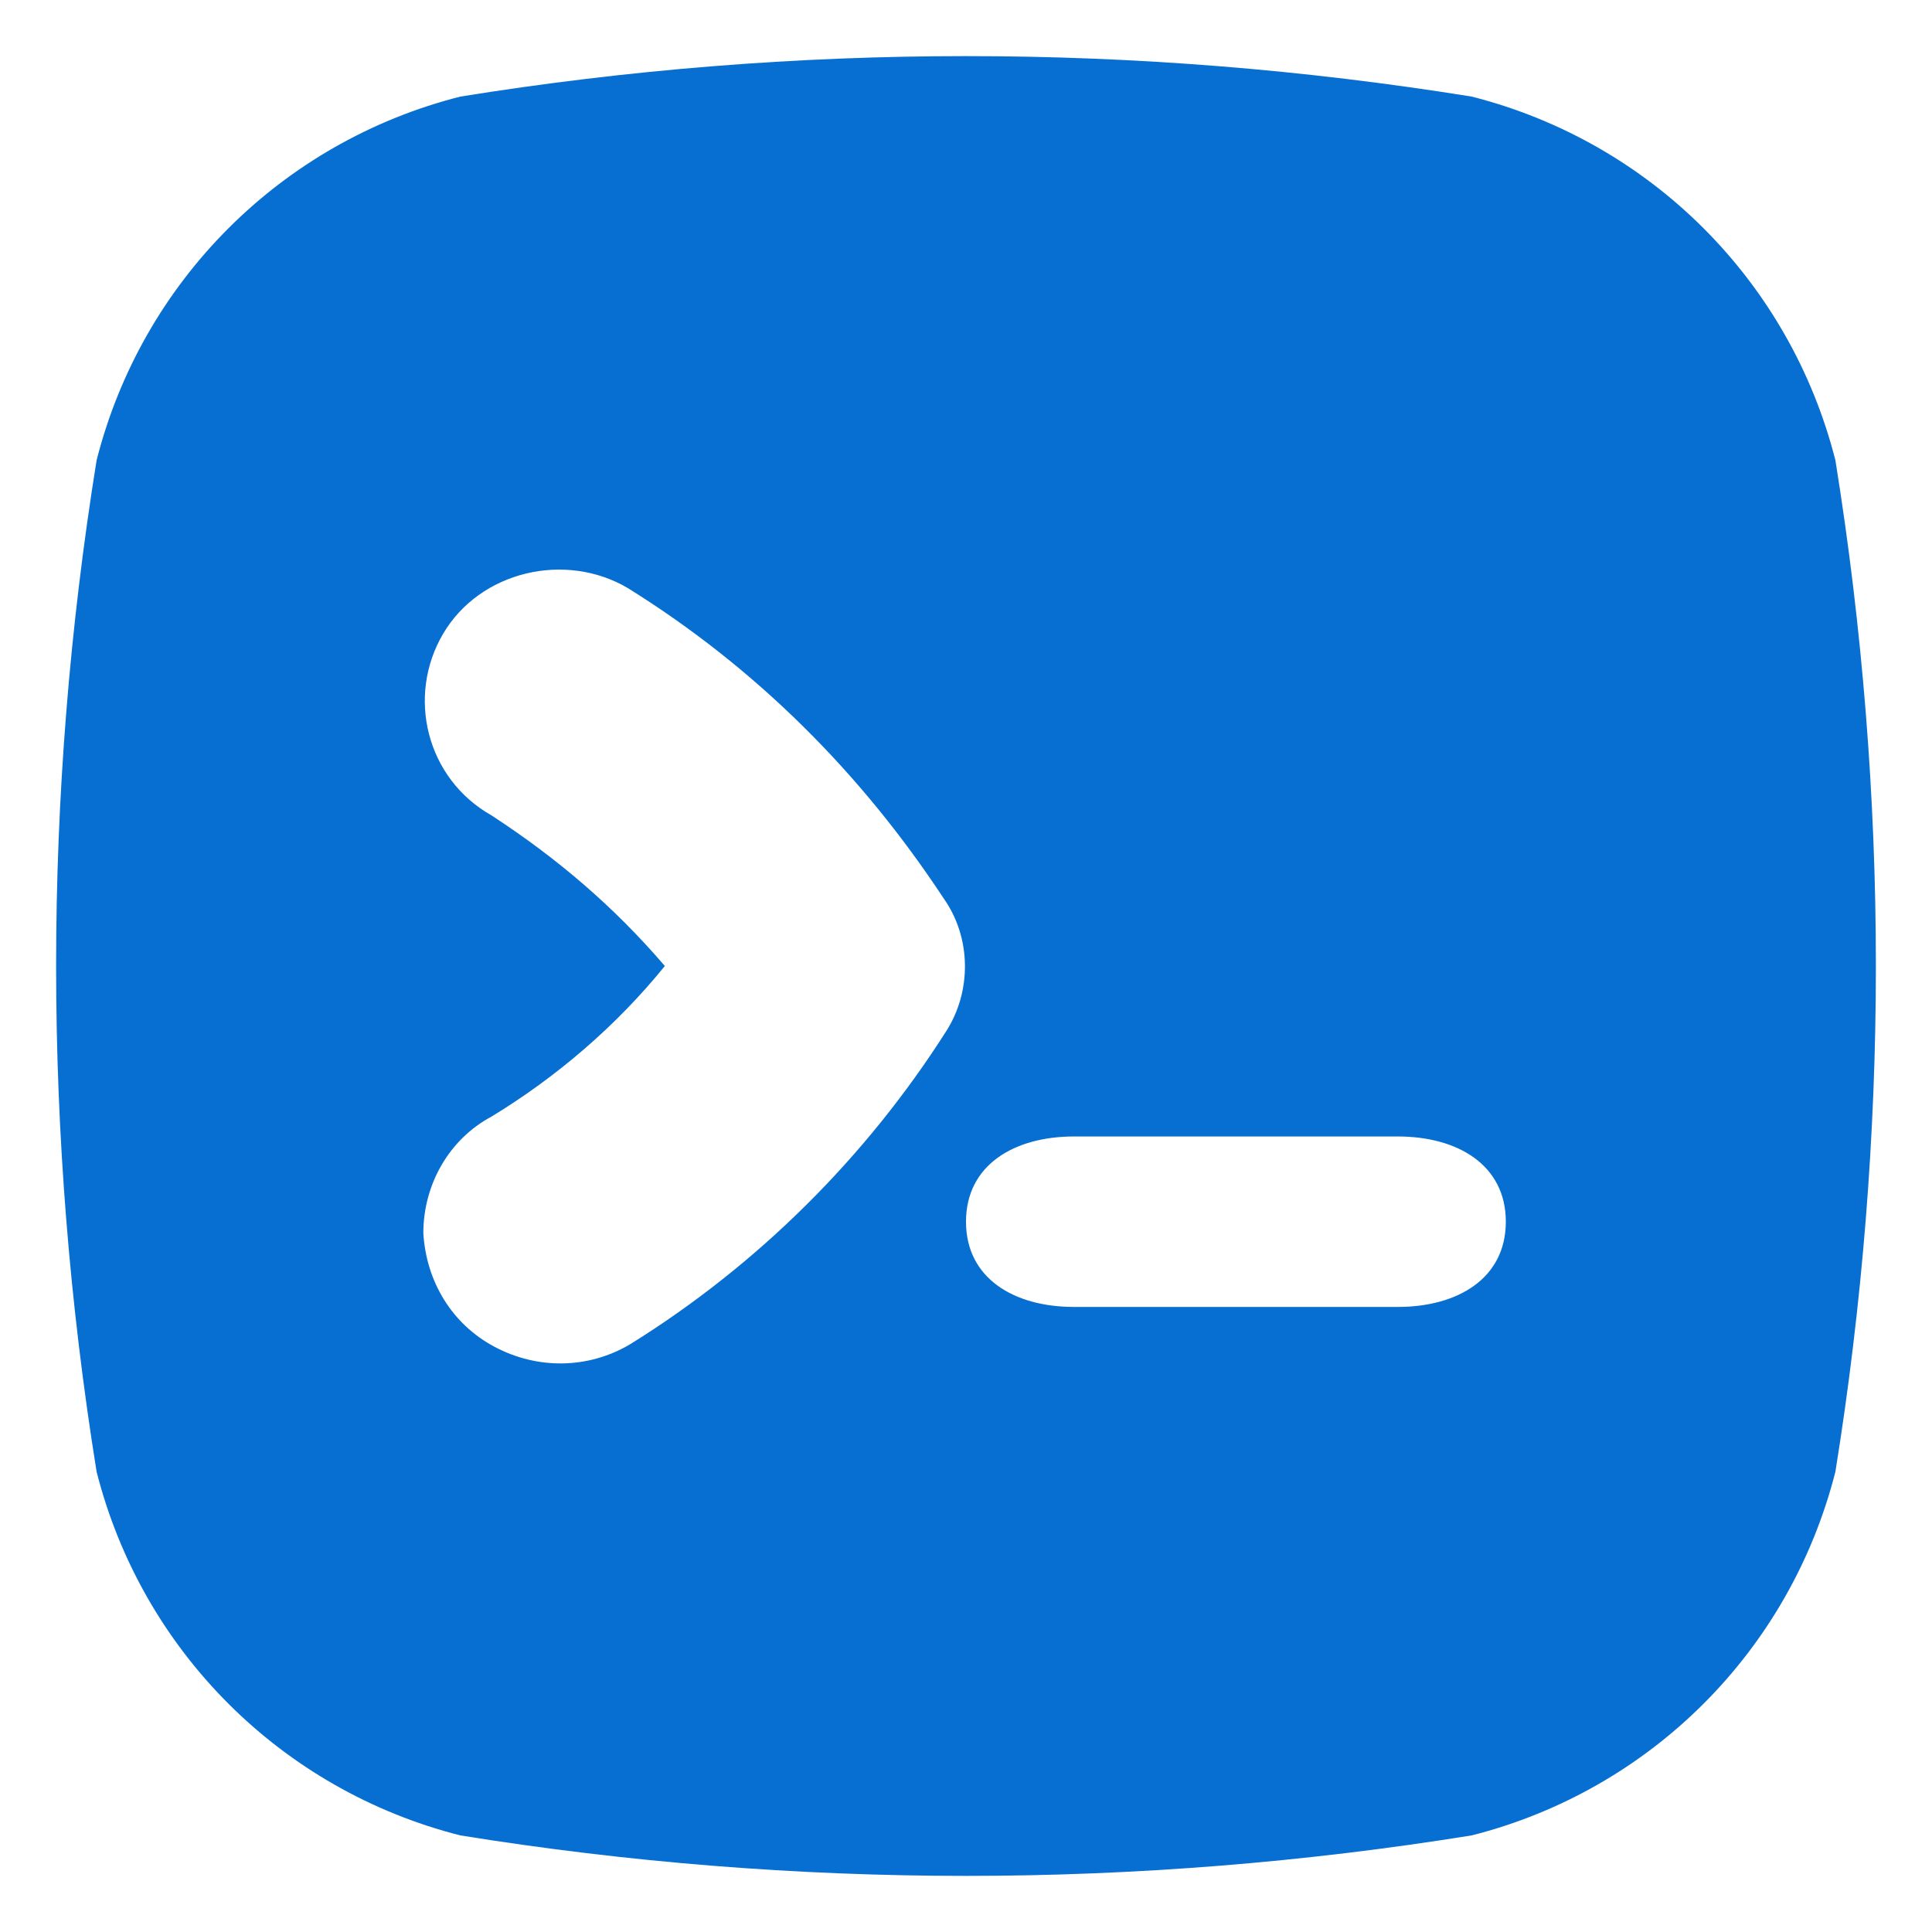
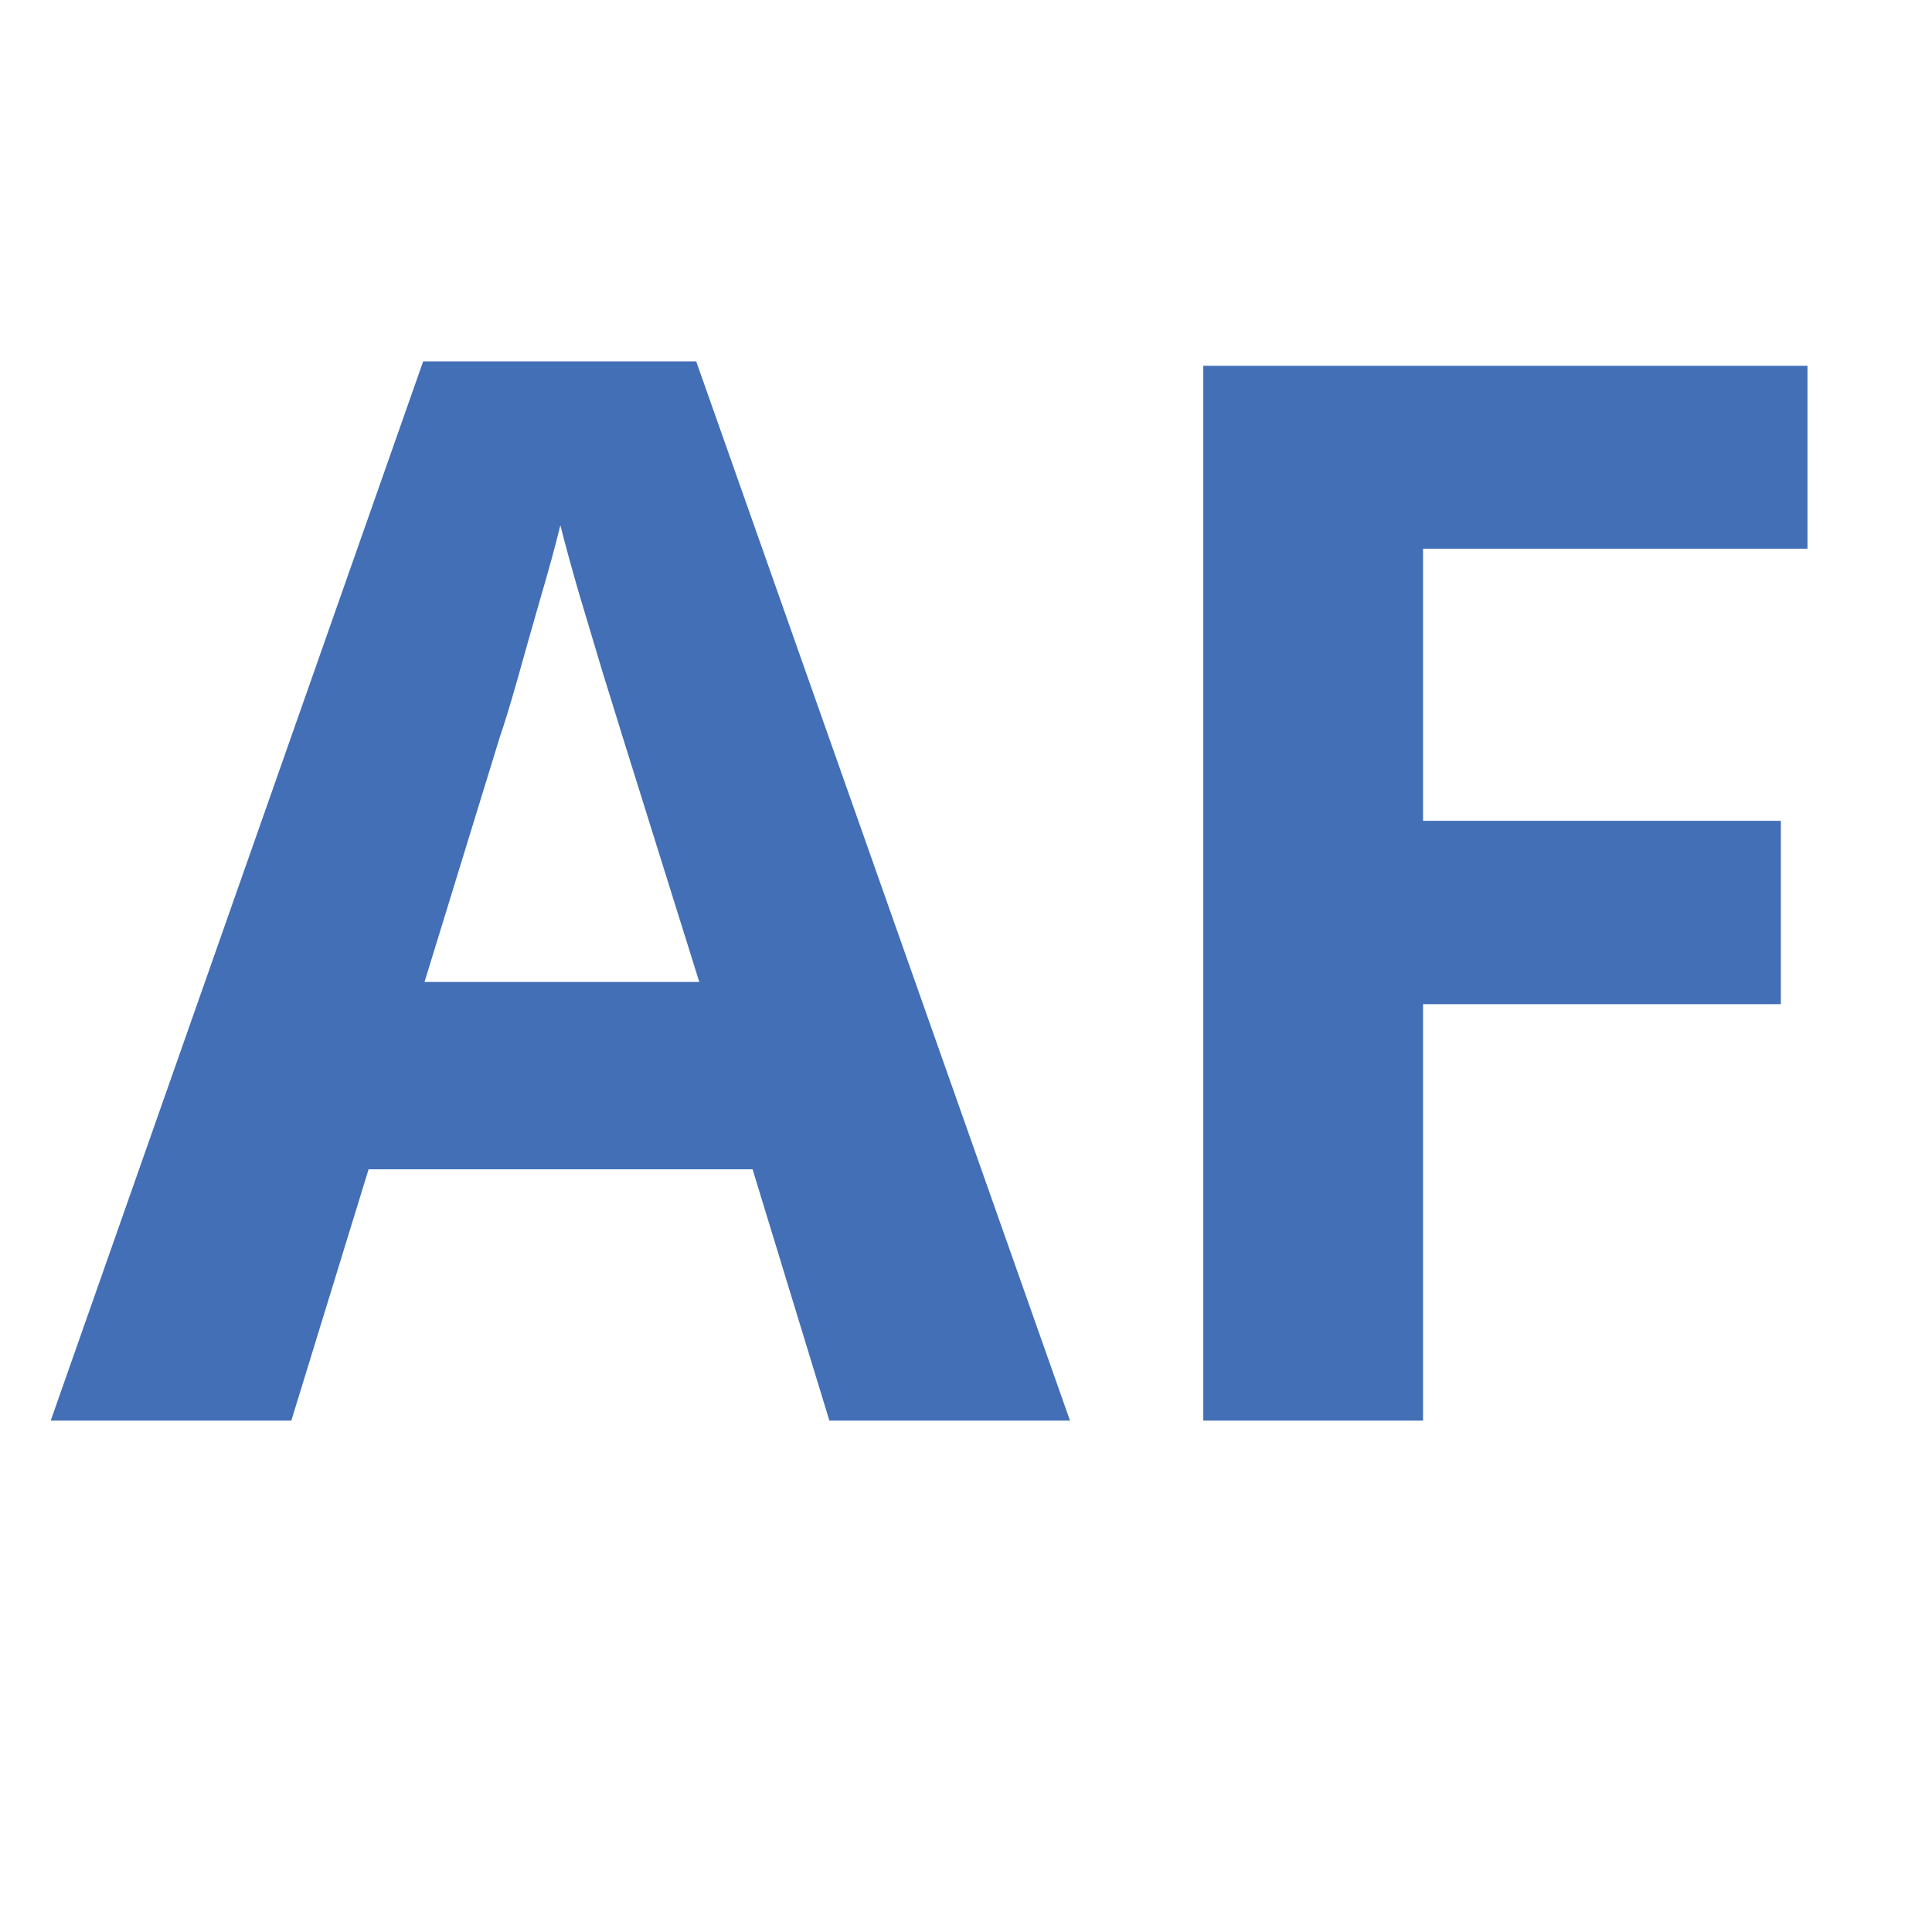
<svg xmlns="http://www.w3.org/2000/svg" viewBox="0 0 68 68">
-   <path d="M64.6 16.2C63 9.9 58.1 5 51.8 3.4 40 1.5 28 1.5 16.2 3.4 9.9 5 5 9.9 3.4 16.2 1.5 28 1.5 40 3.4 51.8 5 58.1 9.9 63 16.2 64.6c11.8 1.9 23.8 1.9 35.6 0C58.1 63 63 58.1 64.6 51.8c1.9-11.8 1.9-23.8 0-35.6zM33.3 36.3c-2.8 4.4-6.6 8.2-11.1 11-1.5.9-3.3.9-4.8.1s-2.4-2.3-2.5-4c0-1.7.9-3.3 2.4-4.1 2.3-1.4 4.4-3.2 6.1-5.3-1.8-2.1-3.8-3.8-6.1-5.3-2.3-1.3-3-4.2-1.7-6.4s4.3-2.9 6.5-1.6c4.5 2.8 8.2 6.5 11.1 10.9 1 1.4 1 3.3.1 4.7zM49.2 46H37.8c-2.1 0-3.8-1-3.8-3s1.7-3 3.8-3h11.4c2.1 0 3.8 1 3.8 3s-1.7 3-3.8 3z" fill="#066fd1" />
+   <text x="34" y="50" text-anchor="middle" font-family="'League Spartan', sans-serif" font-weight="900" font-size="52" fill="#426fb6">AF</text>
</svg>
